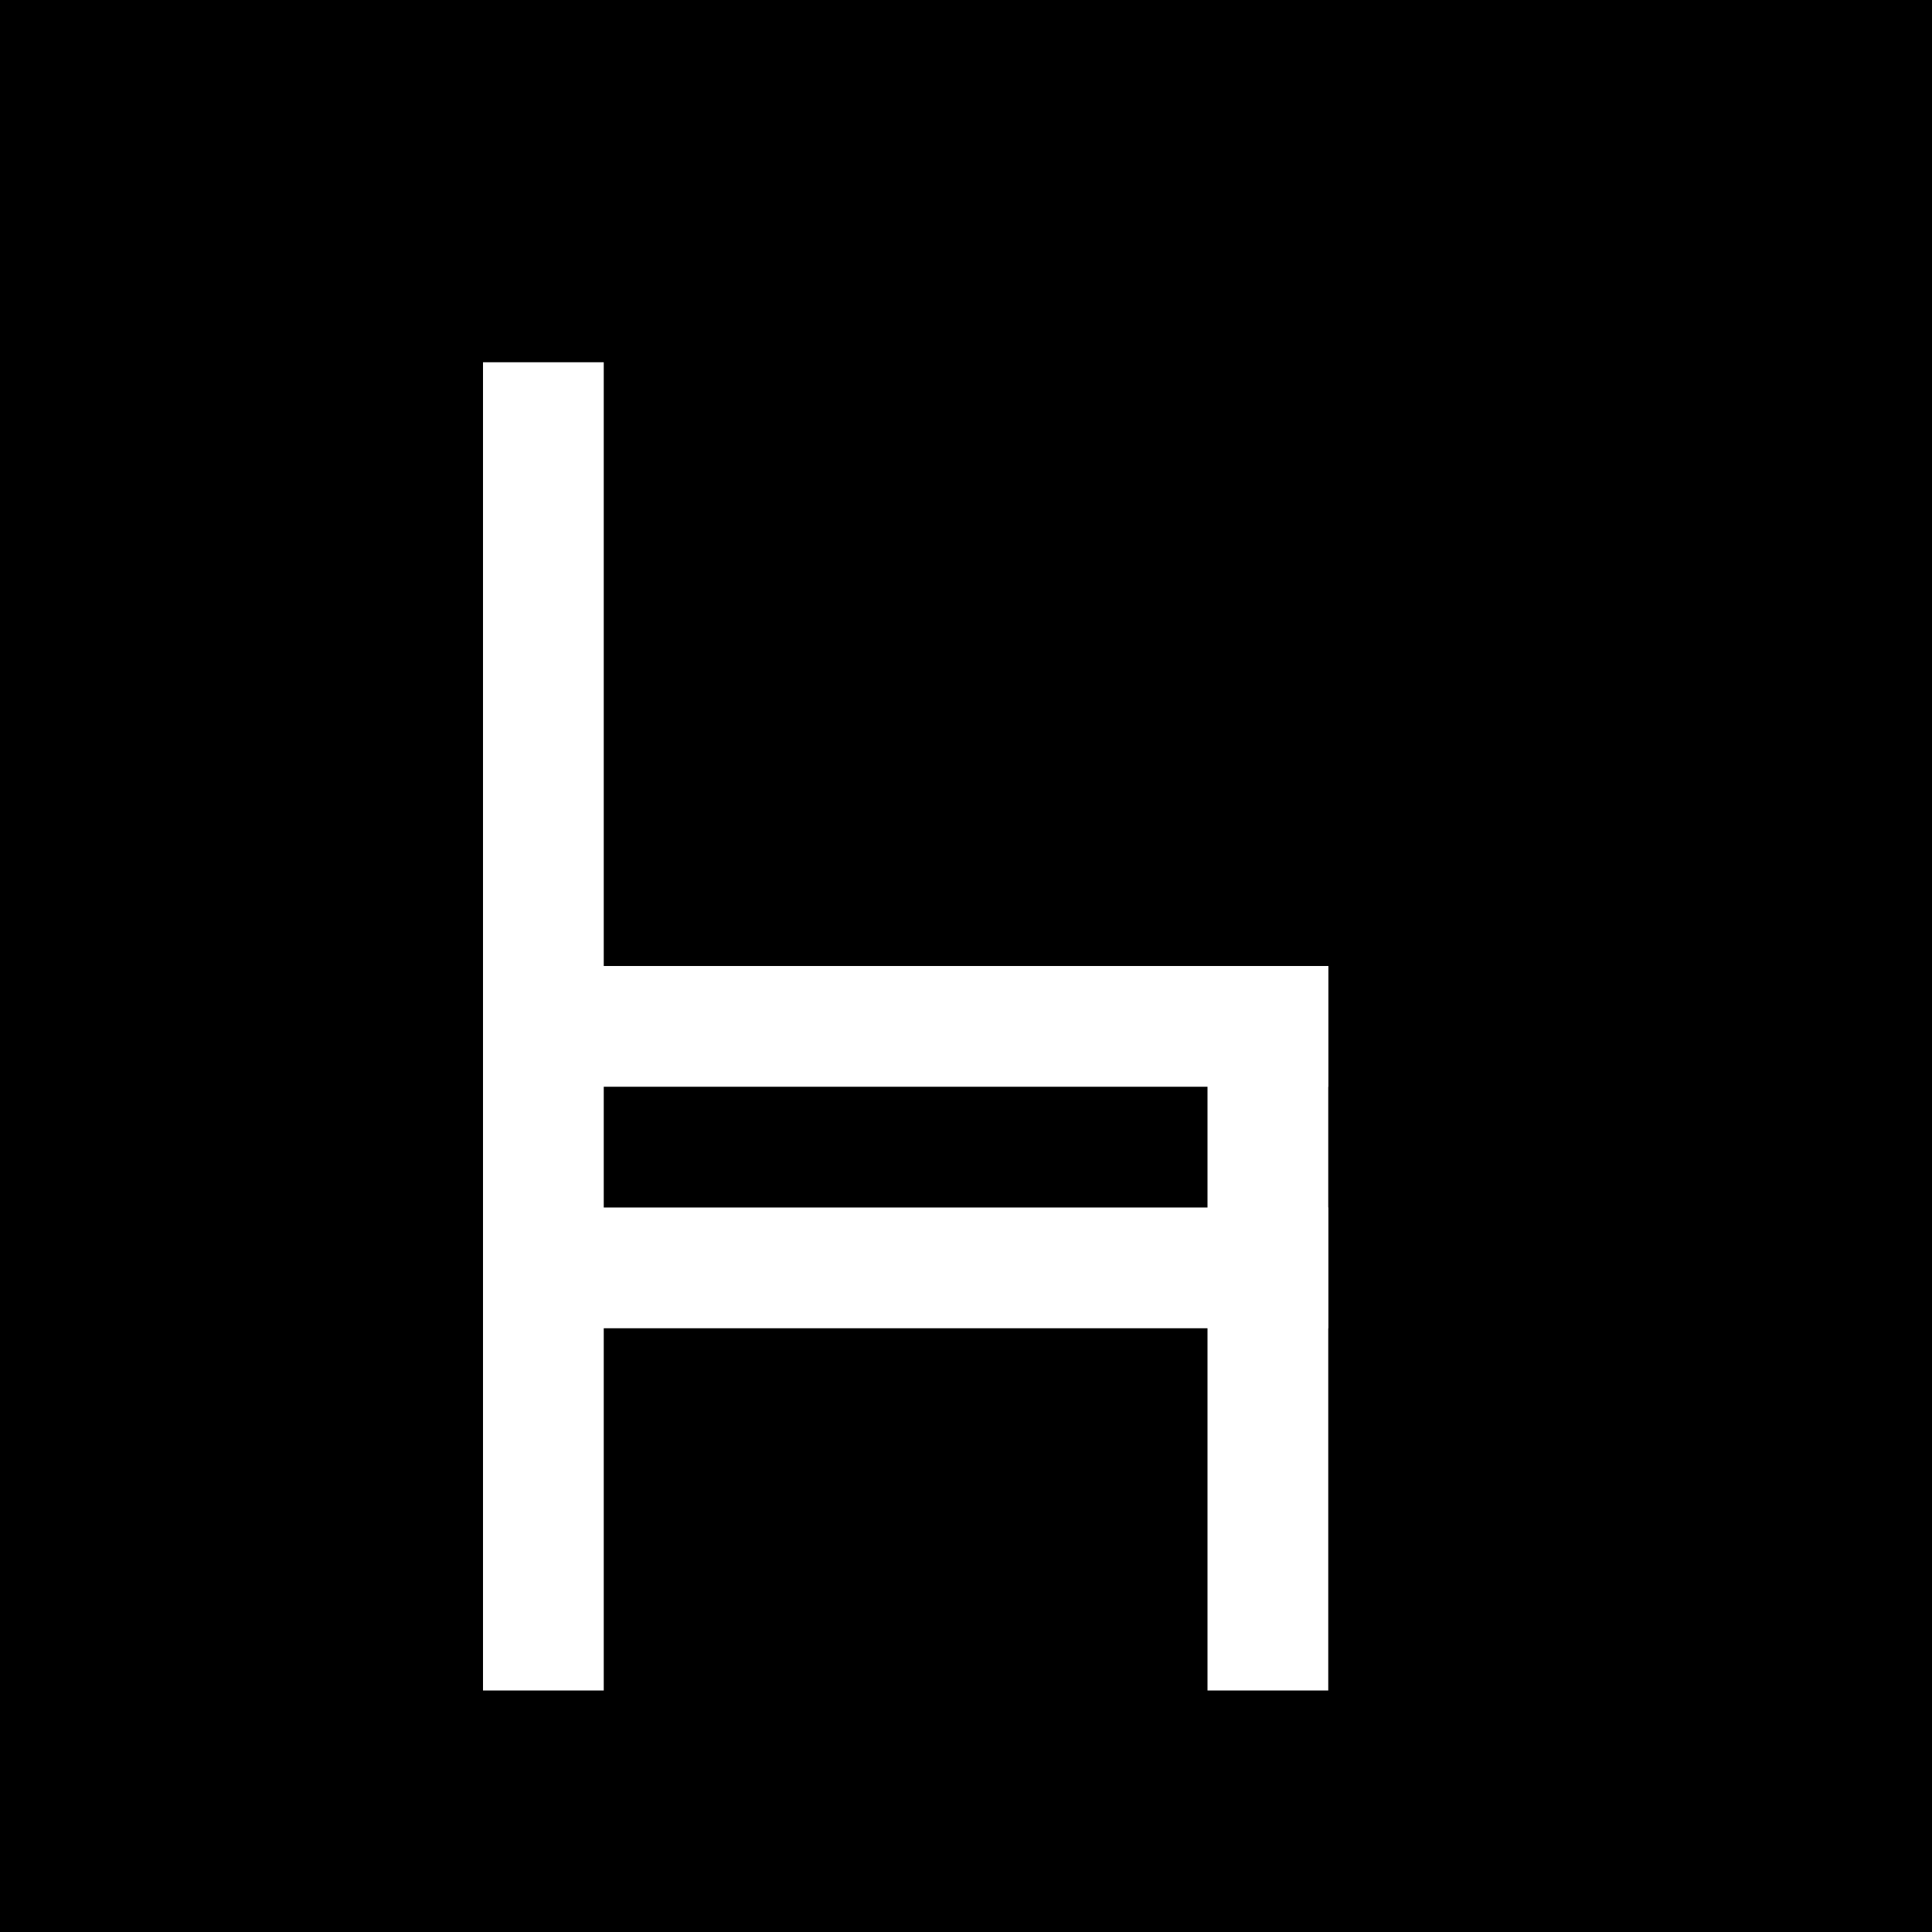
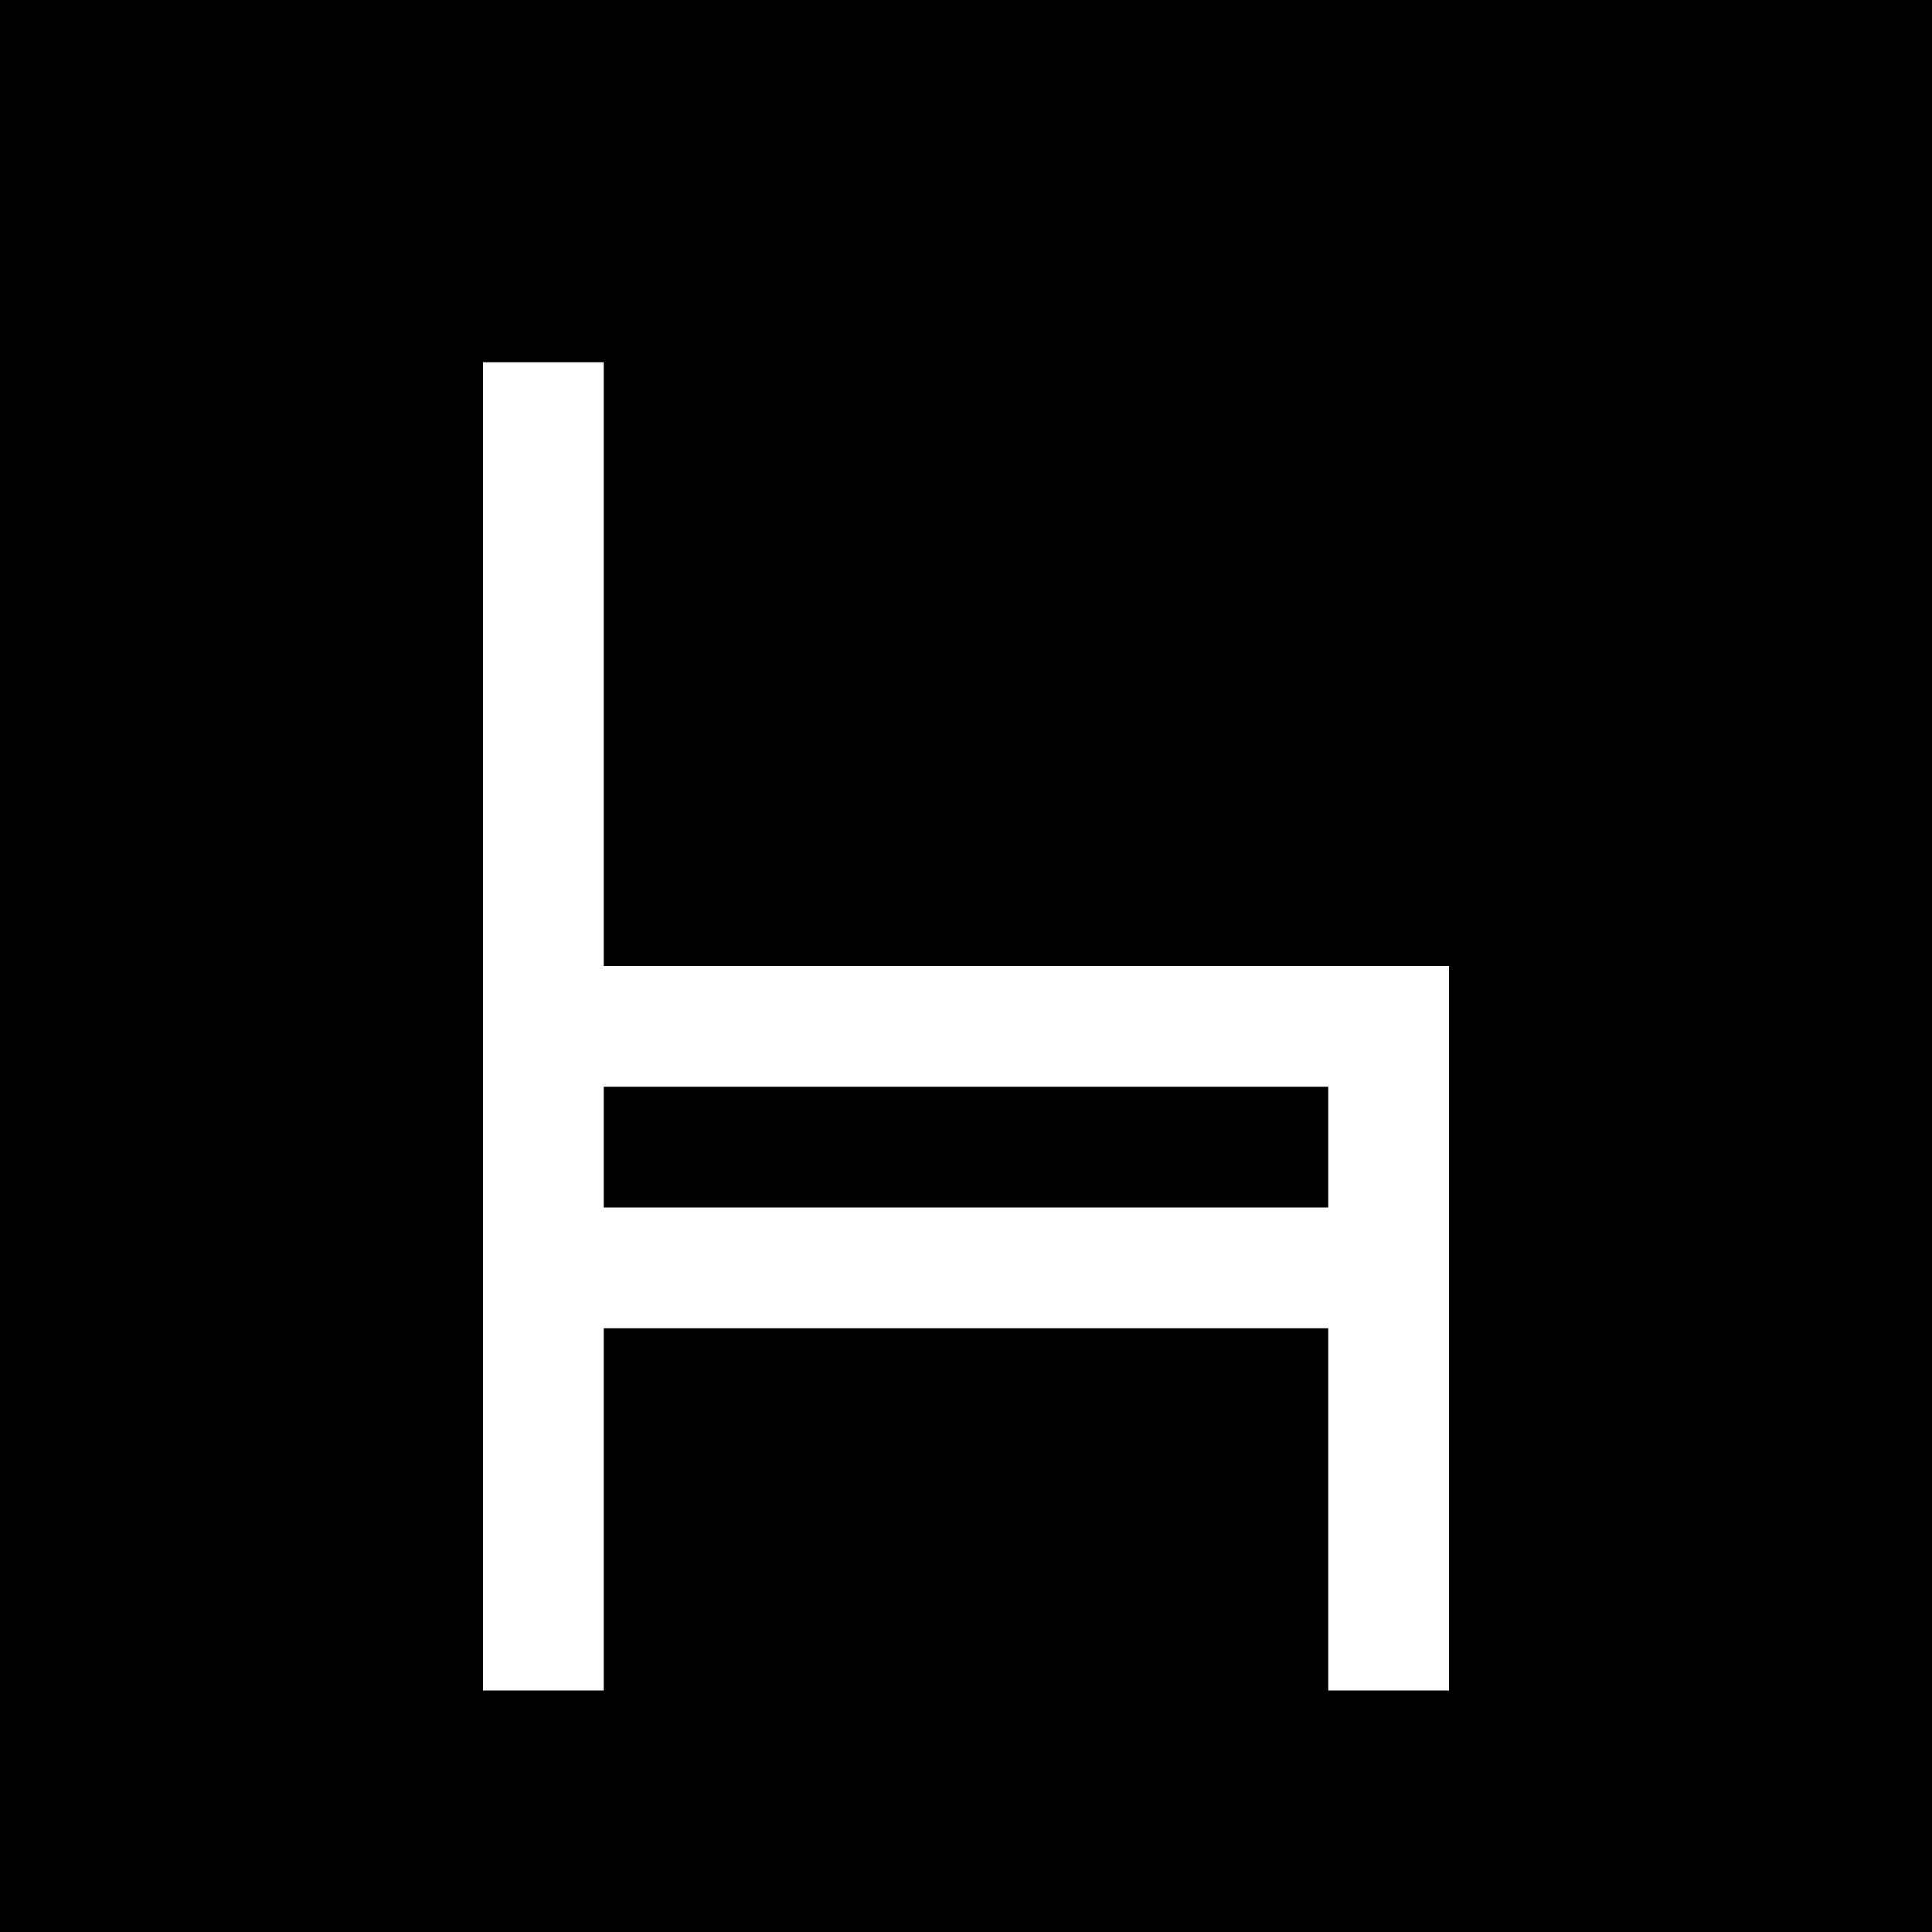
<svg xmlns="http://www.w3.org/2000/svg" width="16" height="16">
  <rect width="16" height="16" fill="#000" />
  <g fill="#fff">
    <rect width="1" height="11" x="4" y="3" />
-     <rect width="7" height="1" x="4" y="8" />
-     <rect width="7" height="1" x="4" y="10" />
-     <rect width="1" height="6" x="10" y="8" />
+     <rect width="8" height="1" x="4" y="8" />
+     <rect width="8" height="1" x="4" y="10" />
+     <rect width="1" height="6" x="11" y="8" />
  </g>
</svg>
